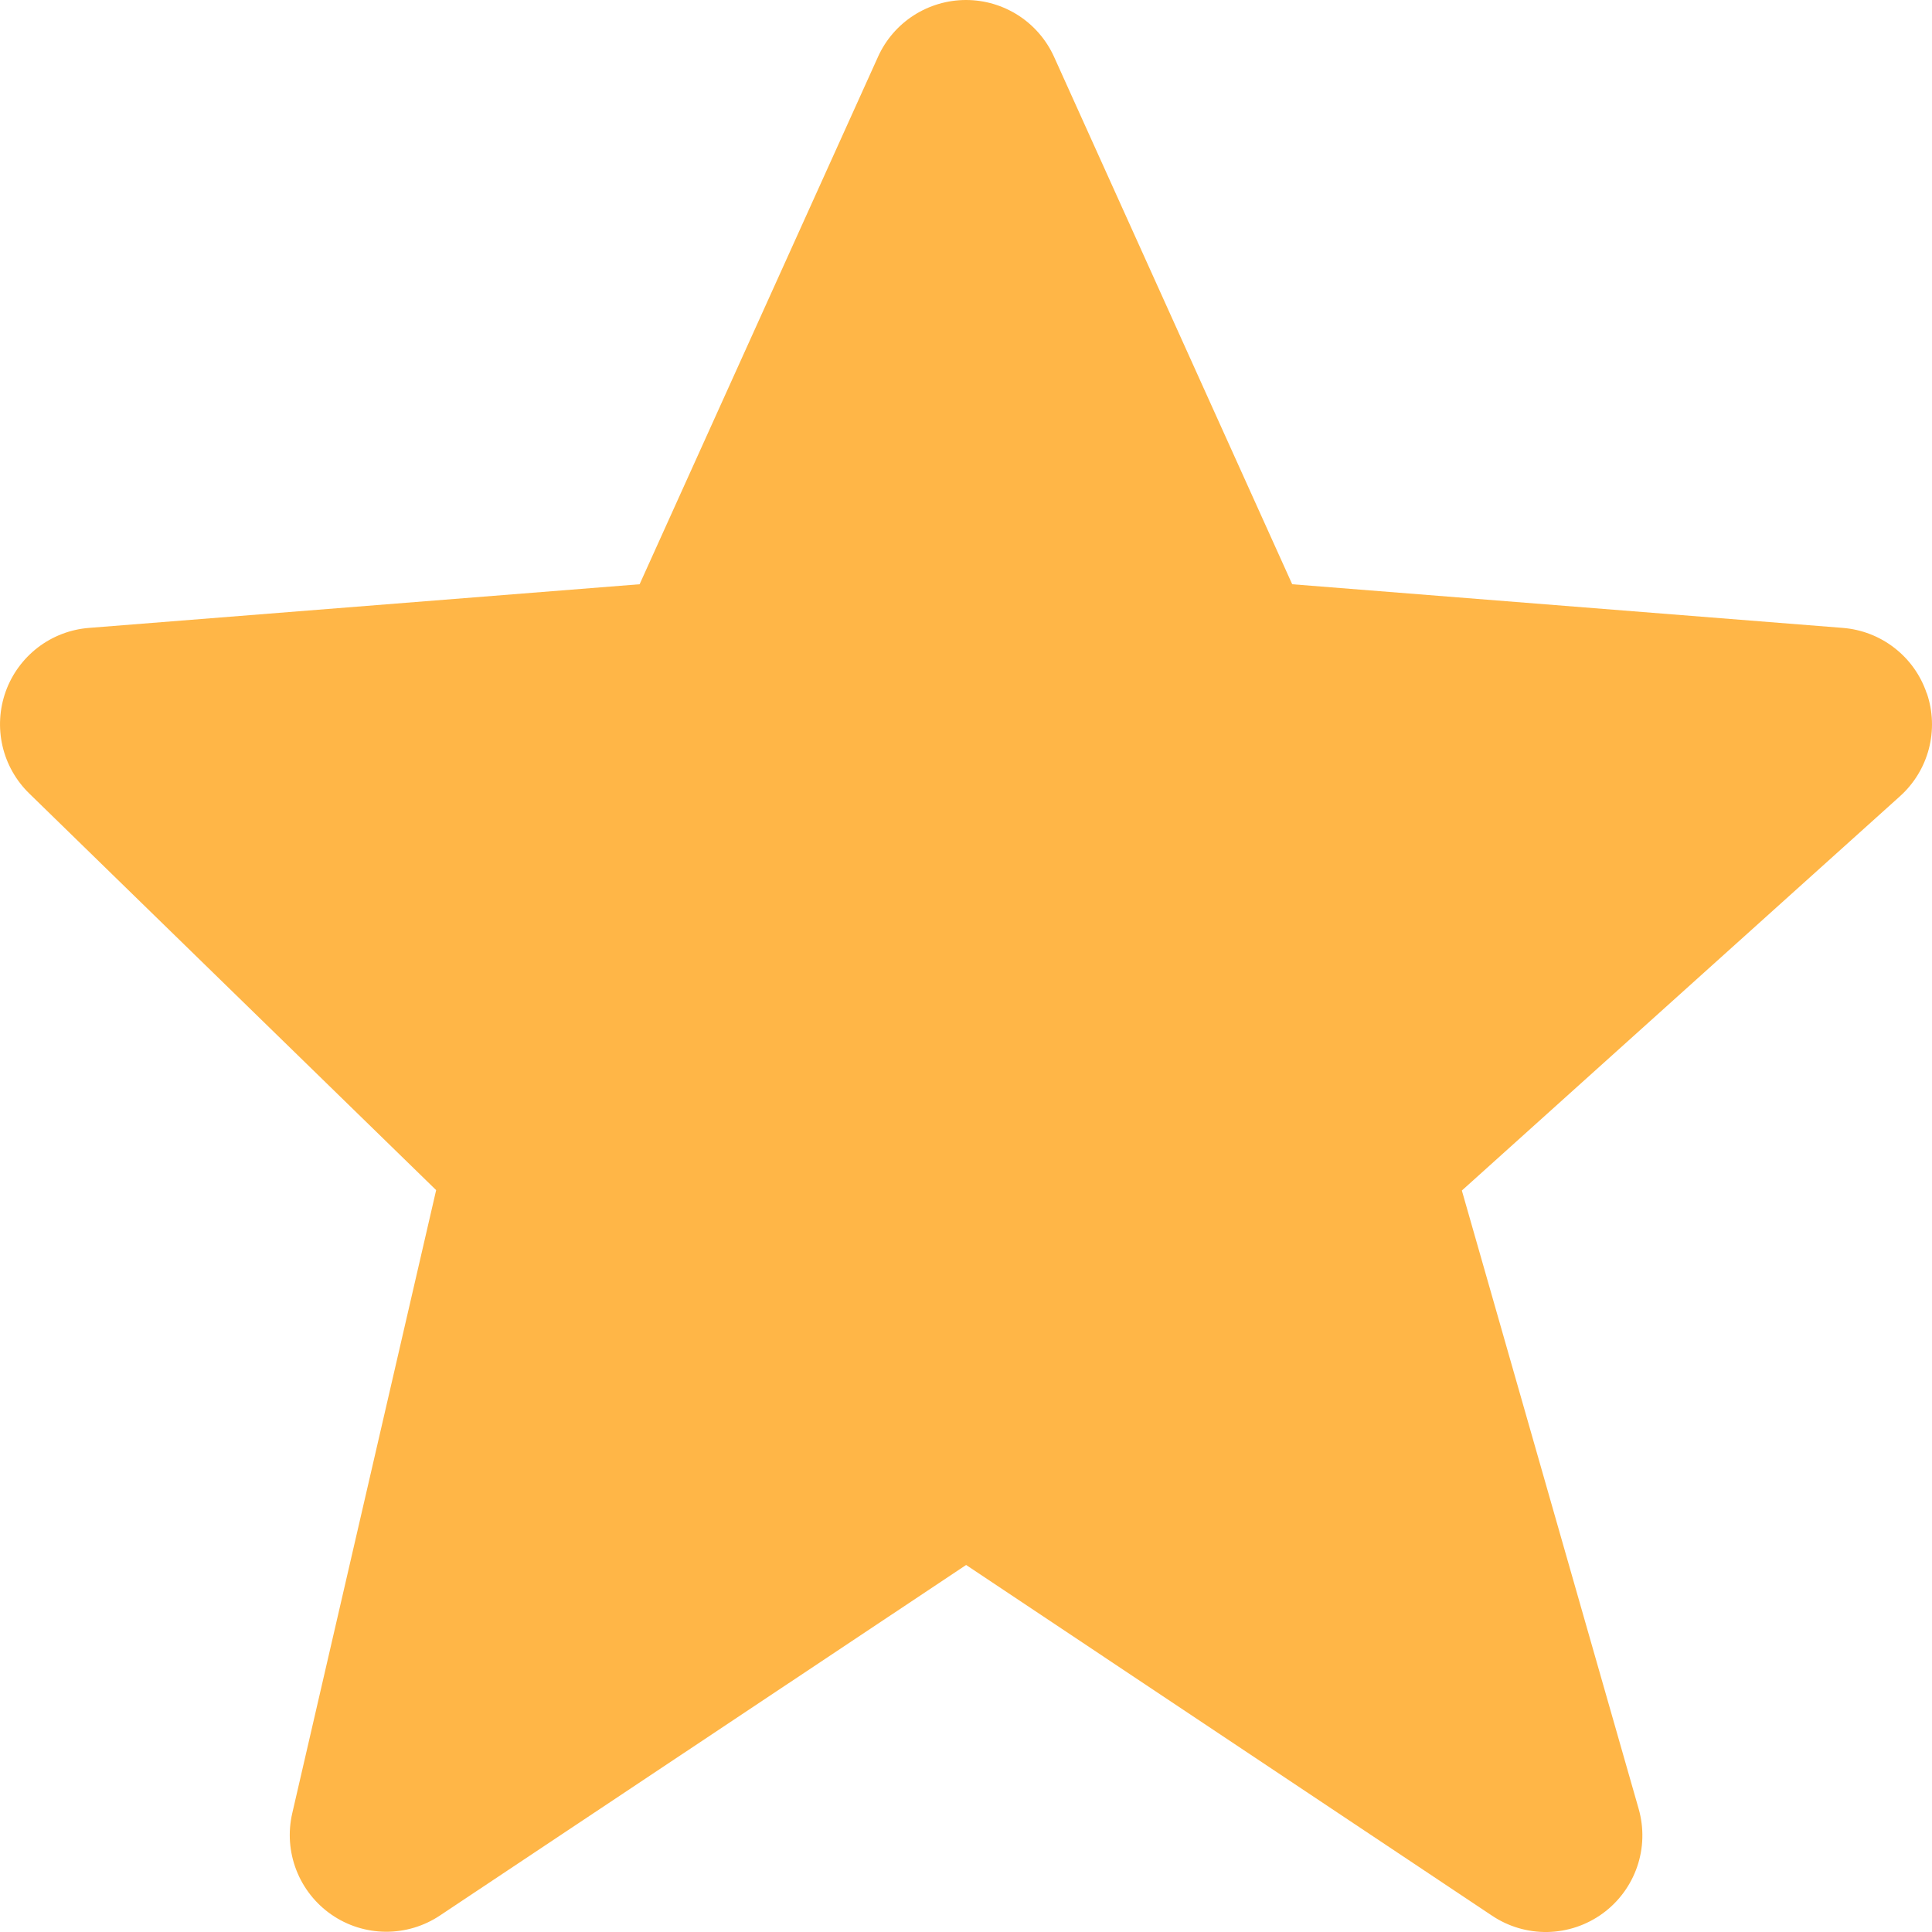
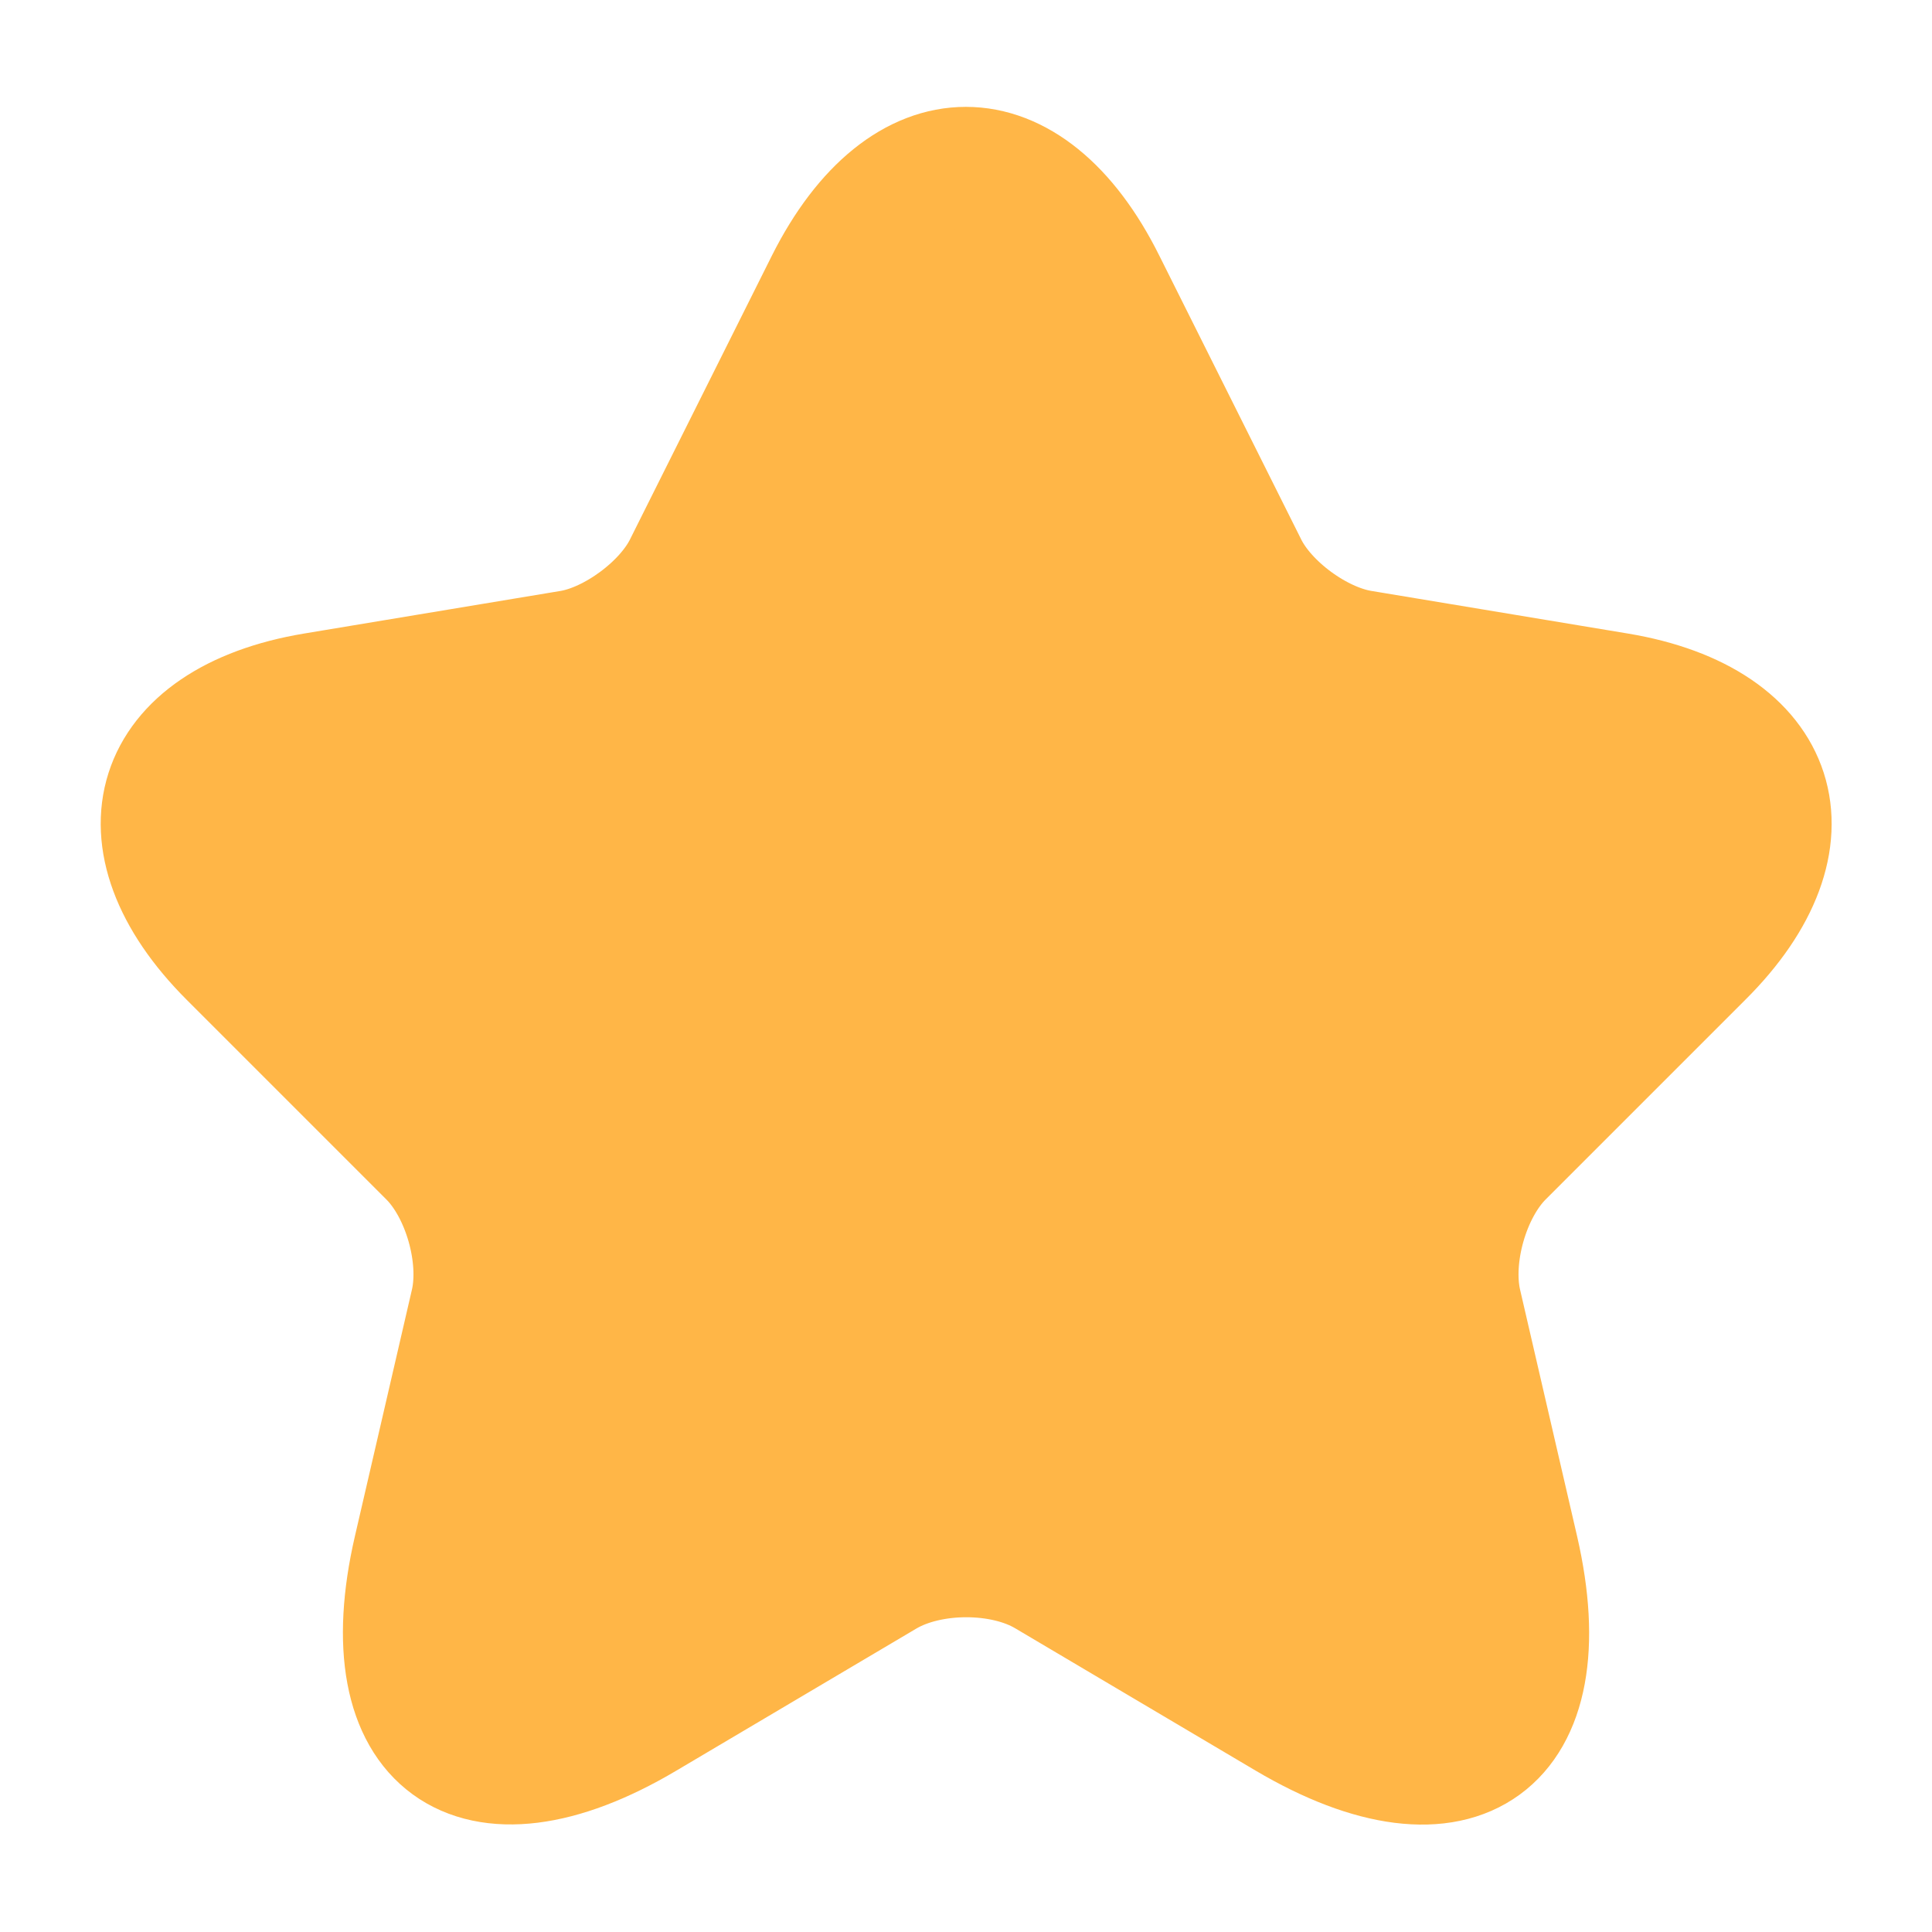
- <svg xmlns="http://www.w3.org/2000/svg" width="32" height="32" viewBox="0 0 32 32" fill="none">
-   <path d="M31.912 11.482C31.812 11.185 31.627 10.925 31.38 10.733C31.133 10.54 30.835 10.425 30.523 10.4L21.403 9.677L17.458 0.94C17.331 0.66 17.126 0.422 16.867 0.255C16.609 0.089 16.308 0 16 0C15.693 0 15.391 0.089 15.133 0.255C14.874 0.422 14.669 0.66 14.543 0.94L10.594 9.677L1.474 10.4C1.167 10.424 0.874 10.536 0.629 10.723C0.385 10.91 0.199 11.163 0.095 11.452C-0.009 11.742 -0.028 12.055 0.041 12.355C0.11 12.655 0.264 12.928 0.485 13.143L7.224 19.712L4.84 30.036C4.768 30.349 4.792 30.675 4.908 30.974C5.024 31.273 5.227 31.53 5.49 31.712C5.754 31.895 6.067 31.993 6.387 31.996C6.708 31.998 7.022 31.904 7.288 31.726L16.002 25.921L24.712 31.729C24.985 31.912 25.306 32.006 25.634 32C25.962 31.993 26.28 31.886 26.545 31.693C26.81 31.5 27.009 31.23 27.116 30.92C27.223 30.61 27.231 30.275 27.141 29.959L24.213 19.719L31.471 13.187C31.703 12.978 31.869 12.705 31.948 12.403C32.027 12.1 32.016 11.781 31.915 11.485L31.912 11.482Z" fill="#FFB647" />
+ <svg xmlns="http://www.w3.org/2000/svg" width="24" height="24" viewBox="0 0 24 24" fill="none">
+   <path d="M13.73 3.51L15.49 7.03C15.73 7.52 16.37 7.99 16.91 8.08L20.1 8.61C22.14 8.95 22.62 10.43 21.15 11.89L18.67 14.37C18.25 14.79 18.02 15.6 18.15 16.18L18.86 19.25C19.42 21.68 18.13 22.62 15.98 21.35L12.99 19.58C12.45 19.26 11.56 19.26 11.01 19.58L8.02 21.35C5.88 22.62 4.58 21.67 5.14 19.25L5.85 16.18C5.98 15.6 5.75 14.79 5.33 14.37L2.85 11.89C1.39 10.43 1.86 8.95 3.9 8.61L7.09 8.08C7.62 7.99 8.26 7.52 8.5 7.03L10.26 3.51C11.22 1.6 12.78 1.6 13.73 3.51Z" fill="#FFB647" stroke="#FFB647" stroke-width="1.5" stroke-linecap="round" stroke-linejoin="round" />
</svg>
